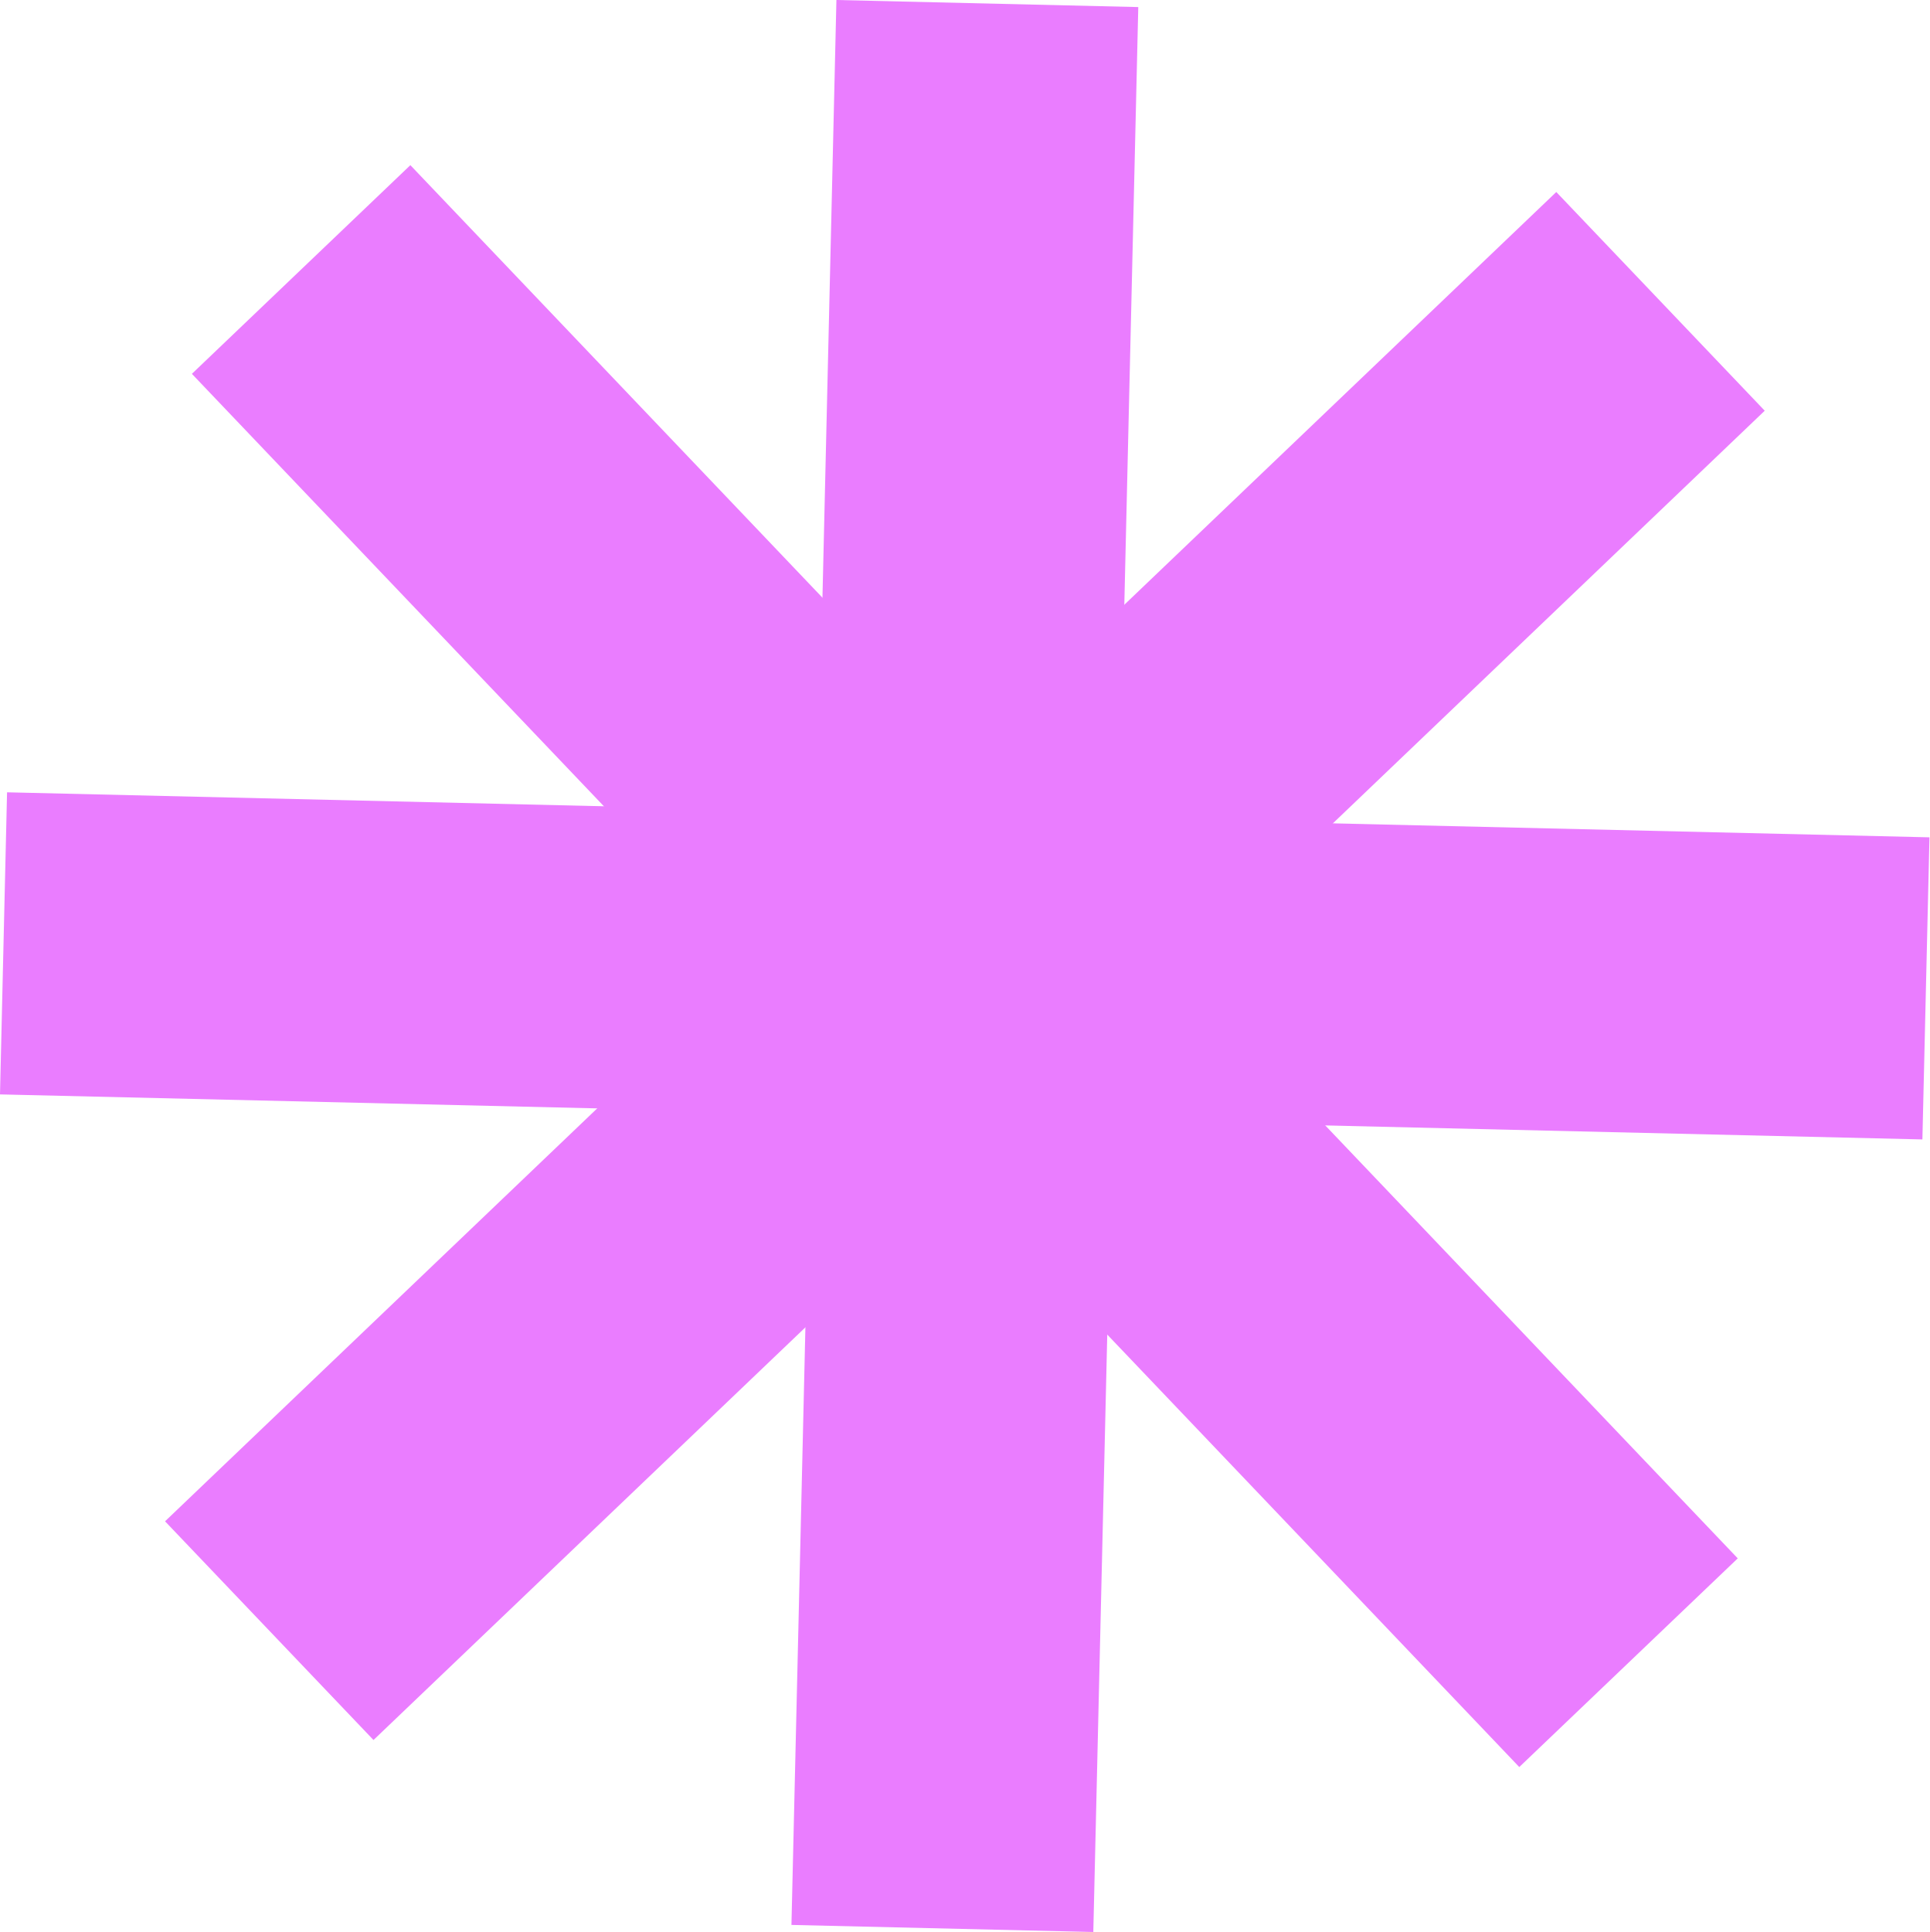
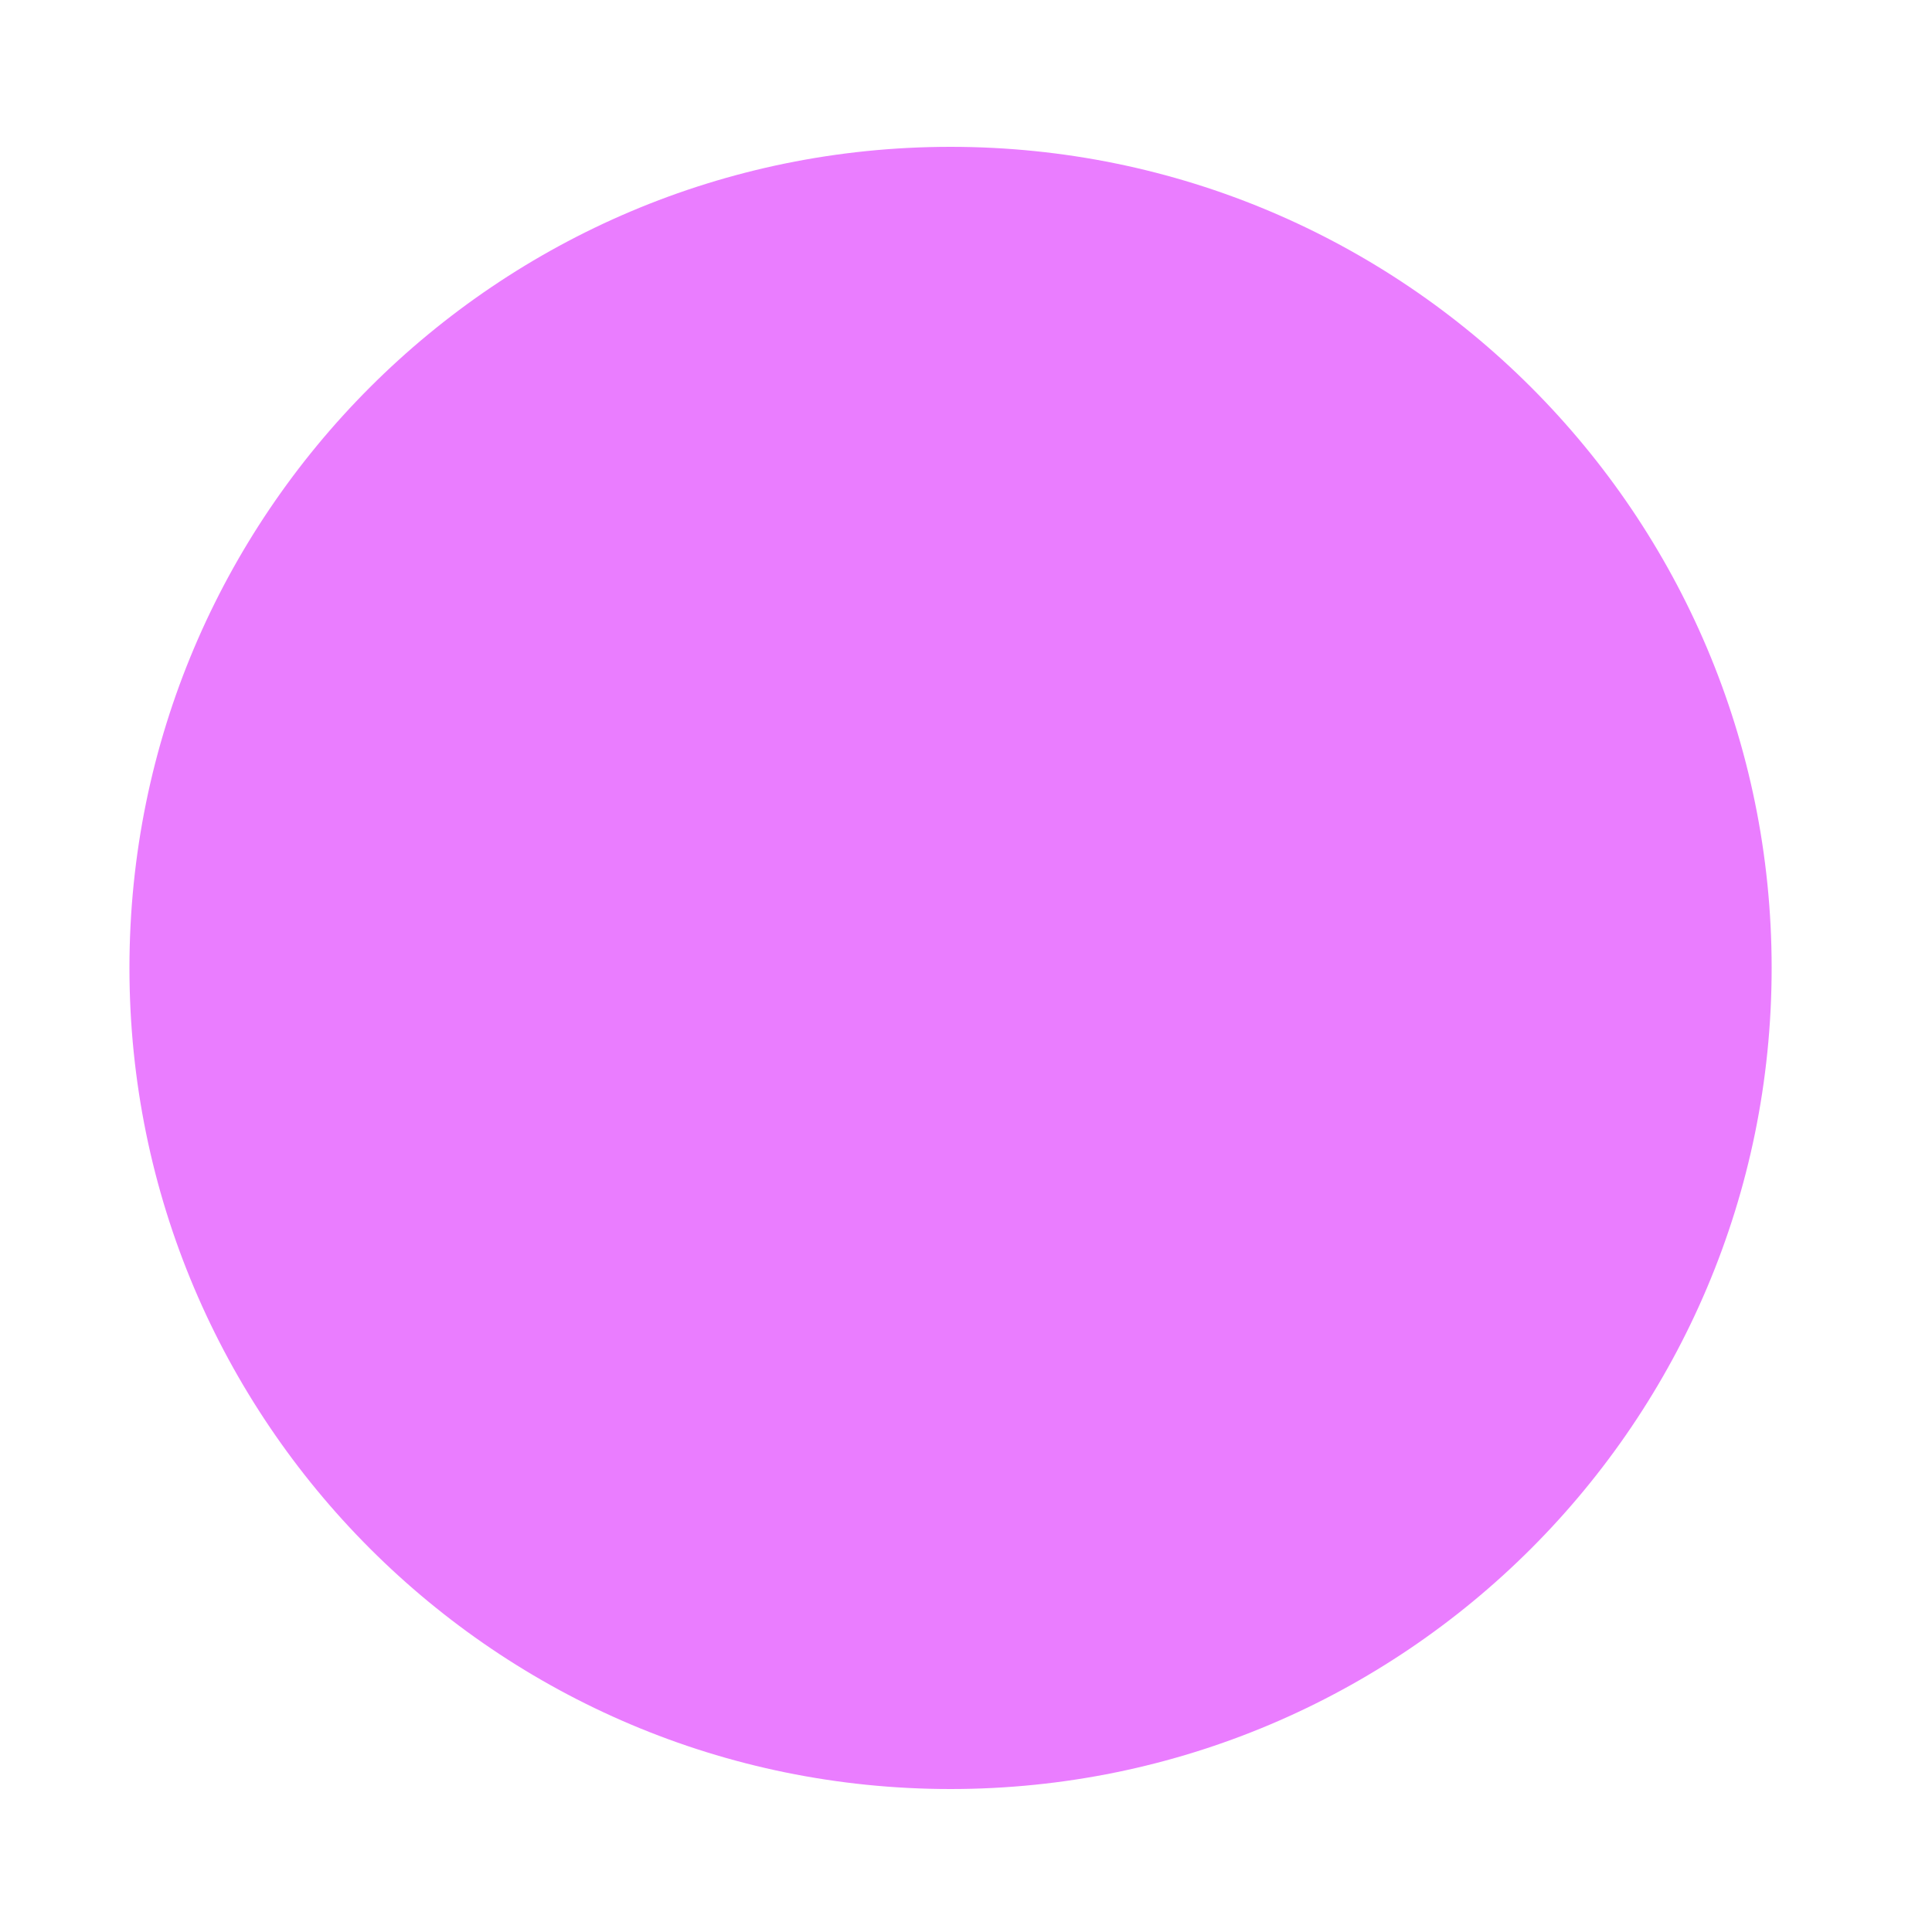
- <svg xmlns="http://www.w3.org/2000/svg" width="1847" height="1849" viewBox="0 0 1847 1849" fill="none">
-   <path d="M392.825 158.07L183.687 357.779L1454.35 1691.13L1663.49 1491.42L392.825 158.07Z" fill="#EA7DFF" />
-   <path d="M1489.78 183.763L157.995 1455.95L357.539 1665.26L1689.32 393.078L1489.78 183.763Z" fill="#EA7DFF" />
-   <path d="M800.675 0L757.626 1842.23L1046.58 1849L1089.63 6.766L800.675 0Z" fill="#EA7DFF" />
-   <path d="M6.756 758.268L0 1047.39L1840.24 1090.48L1847 801.358L6.756 758.268Z" fill="#EA7DFF" />
+ <svg xmlns="http://www.w3.org/2000/svg" width="100%" height="100%" viewBox="0 0 240 240" version="1.1" xml:space="preserve" style="fill-rule:evenodd;clip-rule:evenodd;stroke-linejoin:round;stroke-miterlimit:2;">
+   <circle cx="118.08" cy="120.24" r="102" style="fill:#ea7dff;" />
</svg>
